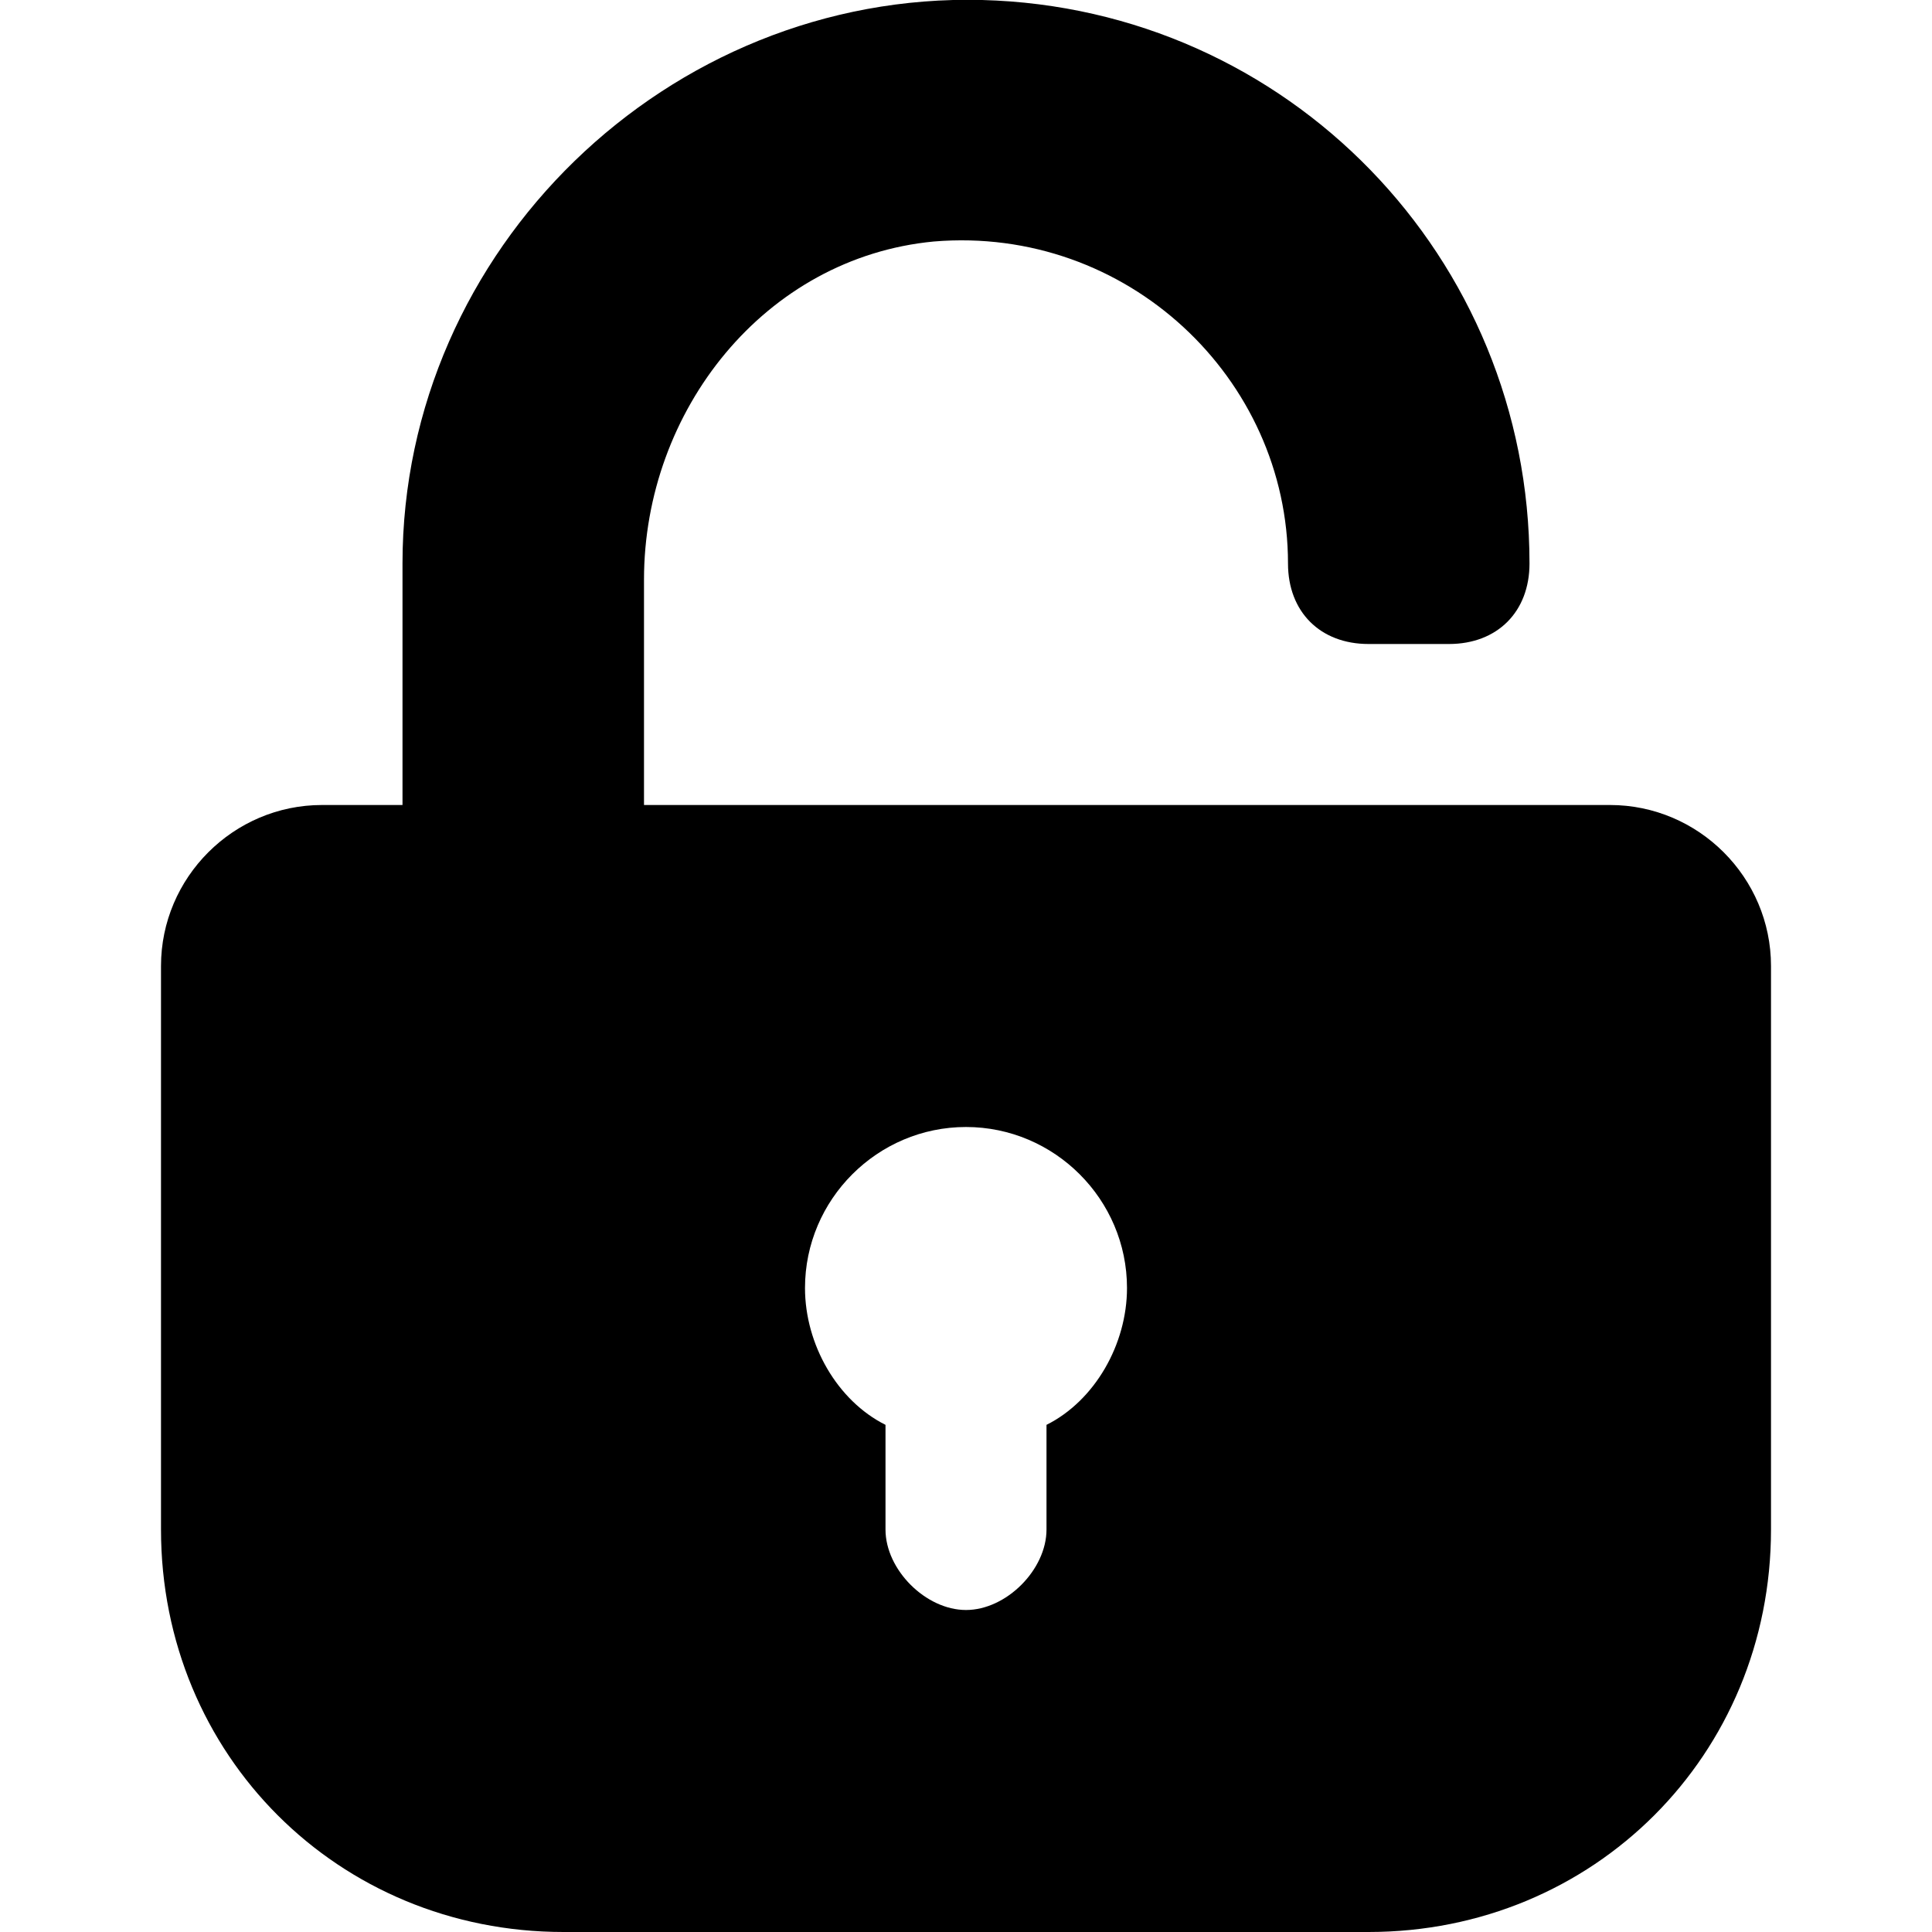
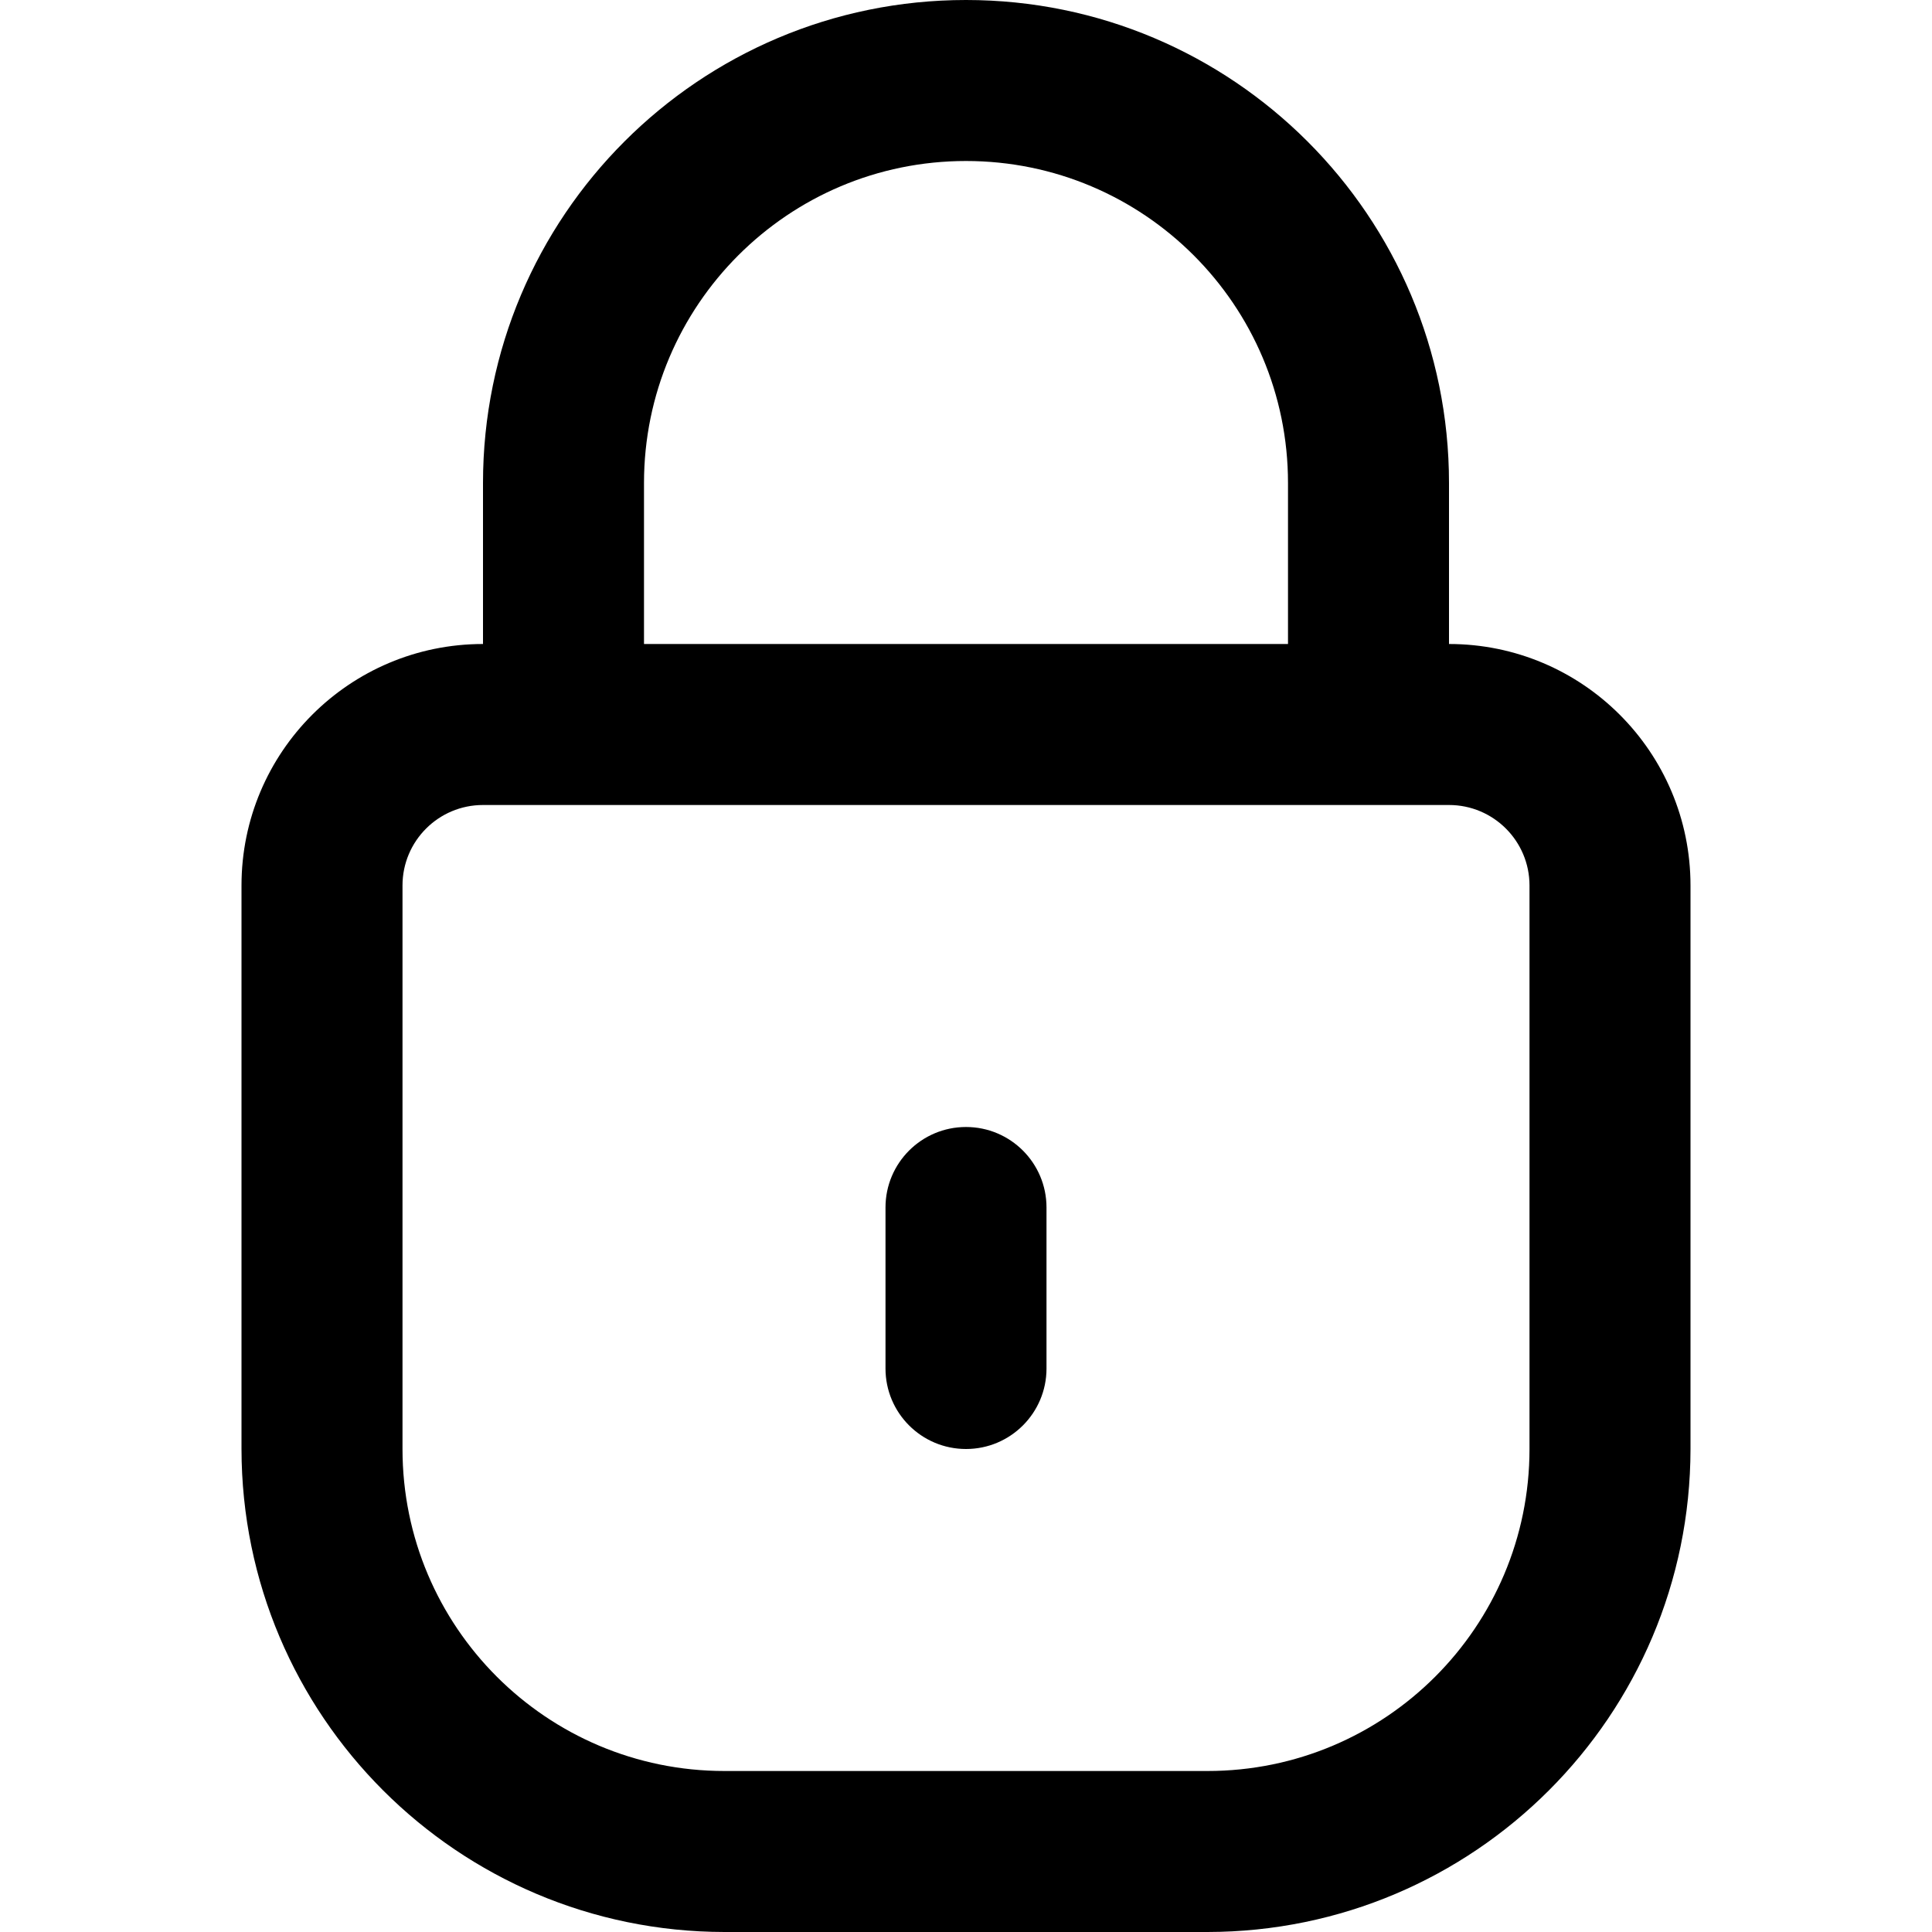
- <svg xmlns="http://www.w3.org/2000/svg" style="enable-background:new 0 0 24 24;" version="1.1" viewBox="0 0 24 24" xml:space="preserve">
-   <g id="info" />
-   <g id="icons">
-     <path d="M20,10h-4H8l0-2.8c0-2.1,1.5-4,3.6-4.2C14,2.8,16,4.7,16,7l0,0c0,0.6,0.4,1,1,1h1c0.6,0,1-0.4,1-1l0,0   c0-3.8-3-6.9-6.8-7C8.3-0.1,5,3.1,5,7v3H4c-1.1,0-2,0.9-2,2v7c0,2.8,2.2,5,5,5h10c2.8,0,5-2.2,5-5v-7C22,10.9,21.1,10,20,10z    M13,17.7V19c0,0.5-0.5,1-1,1s-1-0.5-1-1v-1.3c-0.6-0.3-1-1-1-1.7c0-1.1,0.9-2,2-2s2,0.9,2,2C14,16.7,13.6,17.4,13,17.7z" id="password" />
+ <svg xmlns="http://www.w3.org/2000/svg" viewBox="0 0 24 24">
+   <g data-name="49. Lock" id="_49._Lock">
+     <path d="M18,8V6A6,6,0,0,0,6,6V8a3,3,0,0,0-3,3v7a6.006,6.006,0,0,0,6,6h6a6.006,6.006,0,0,0,6-6V11A3,3,0,0,0,18,8ZM8,6a4,4,0,0,1,8,0V8H8ZM19,18a4,4,0,0,1-4,4H9a4,4,0,0,1-4-4V11a1,1,0,0,1,1-1H18a1,1,0,0,1,1,1Z" />
+     <path d="M12,14a1,1,0,0,0-1,1v2a1,1,0,0,0,2,0V15A1,1,0,0,0,12,14Z" />
  </g>
</svg>
